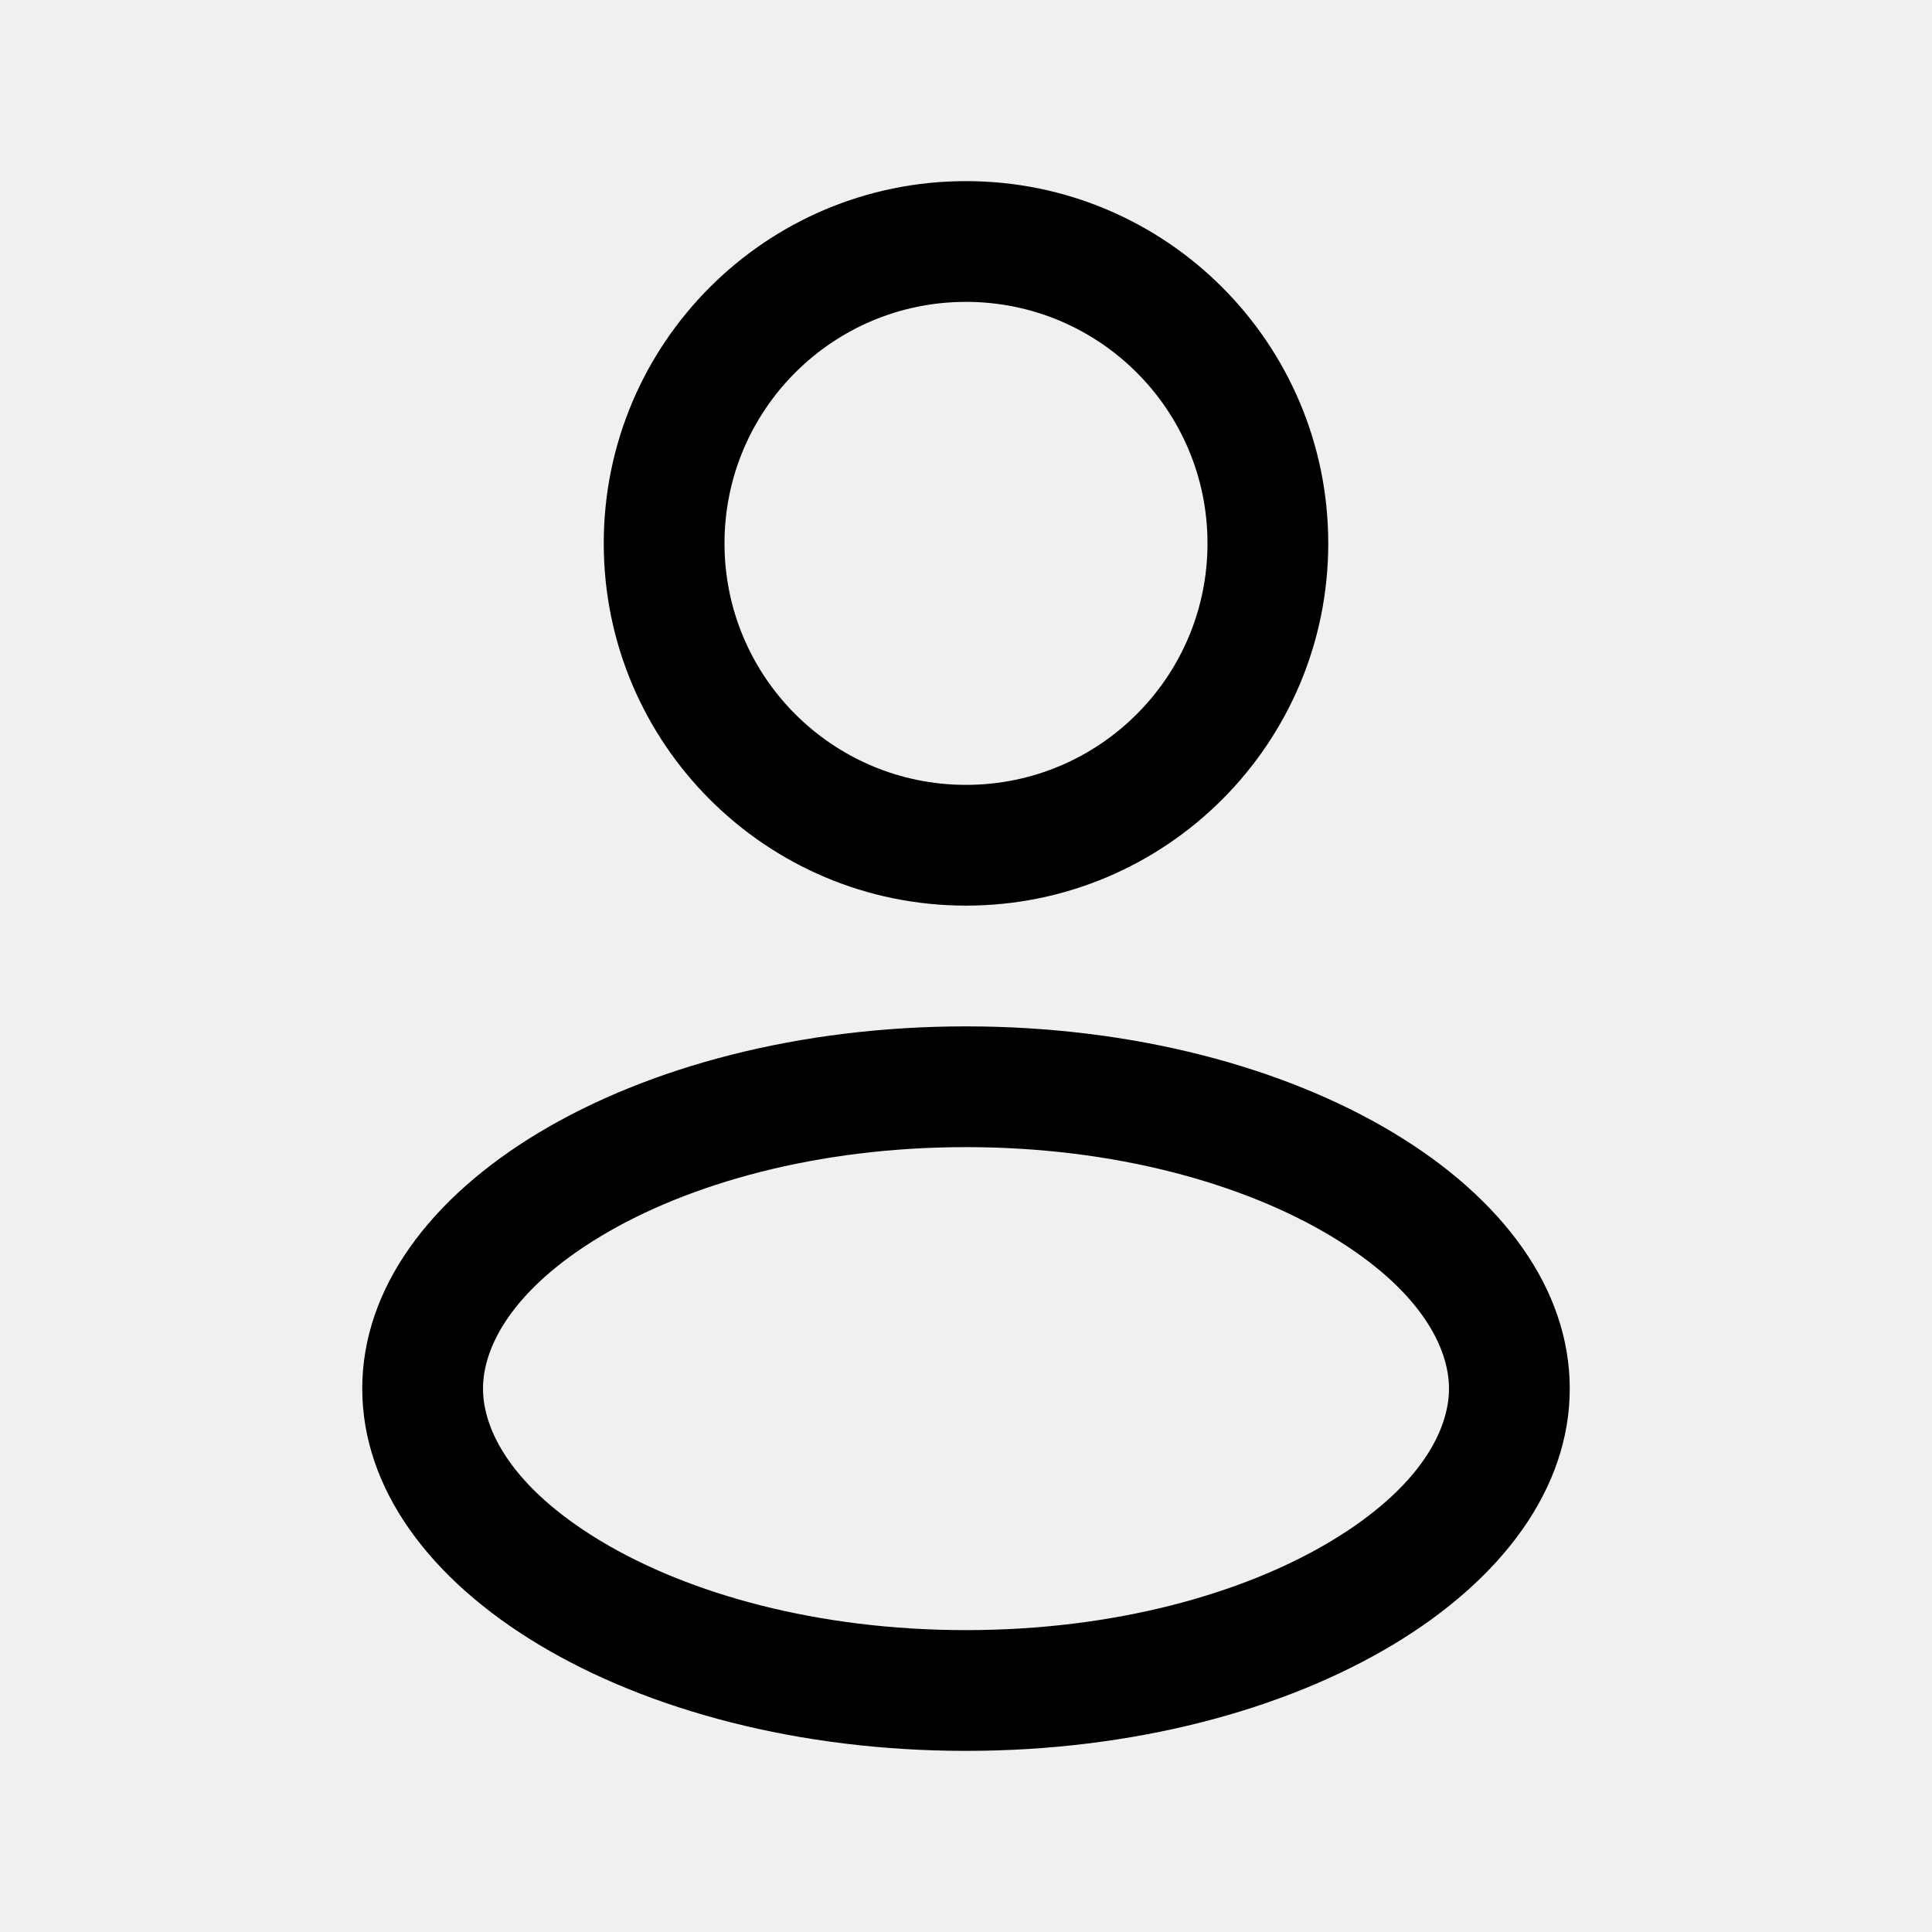
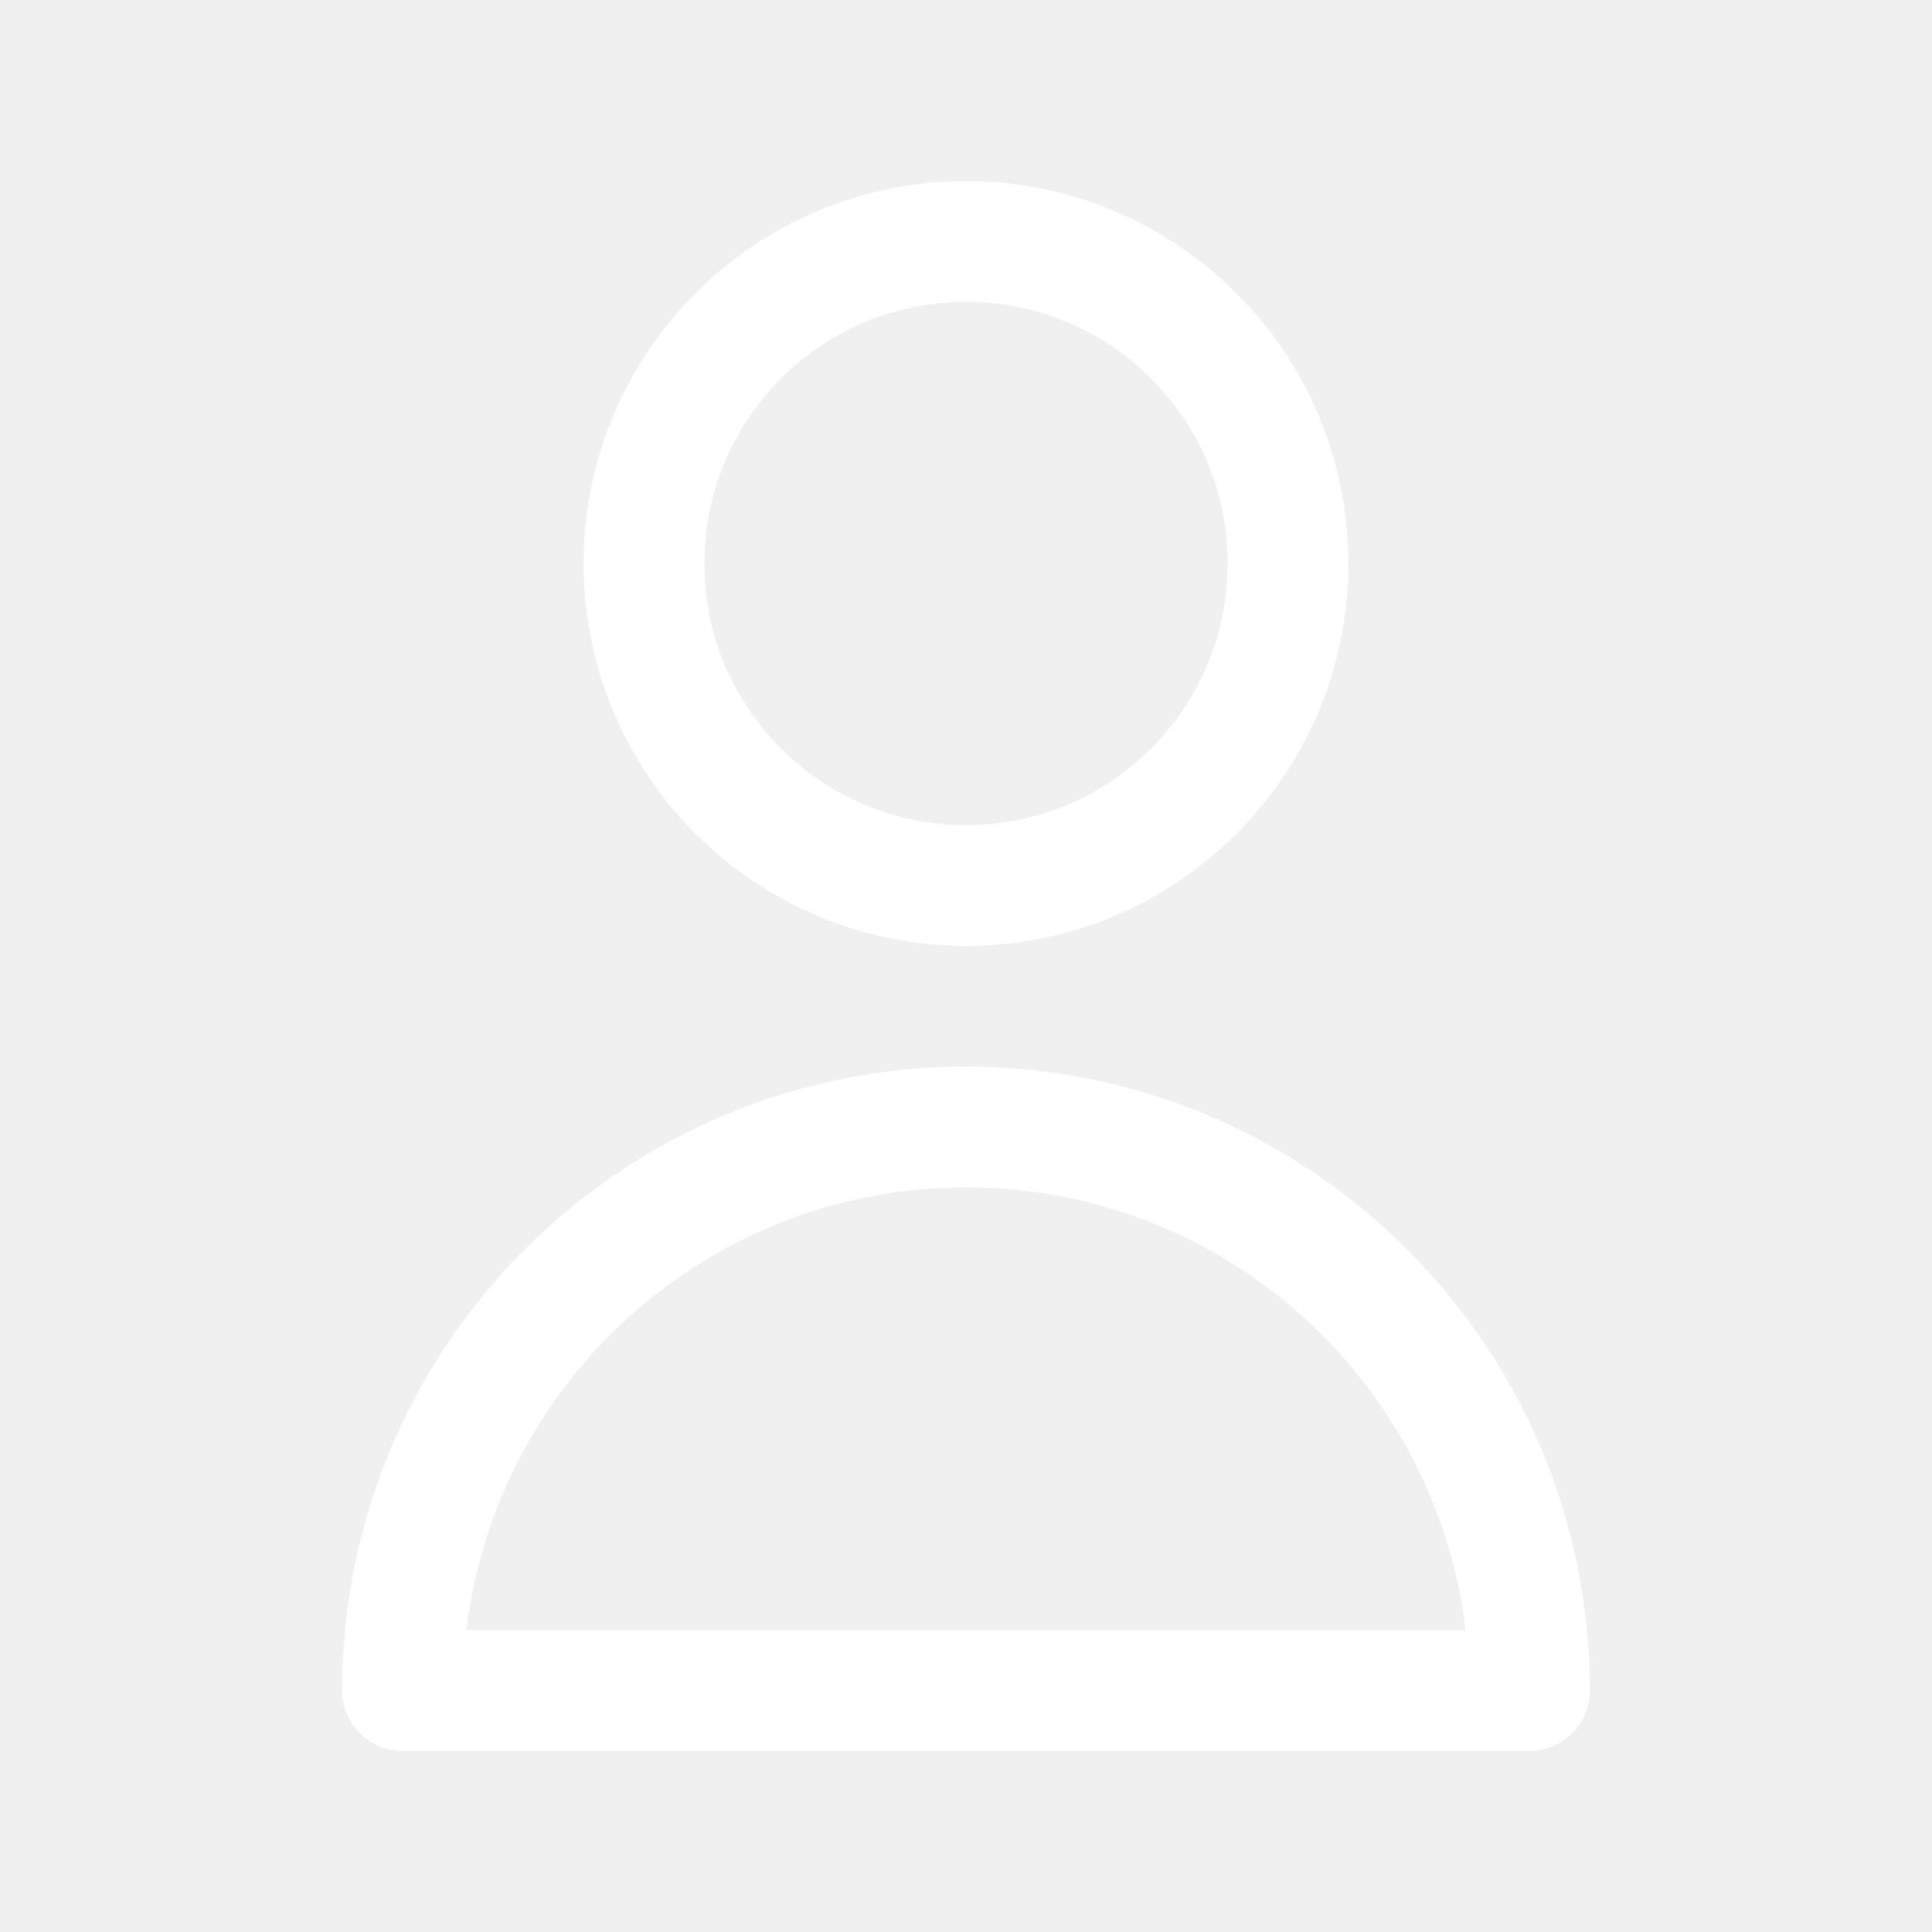
- <svg xmlns="http://www.w3.org/2000/svg" width="24" height="24" viewBox="0 0 24 24">
-   <path fill-rule="evenodd" clip-rule="evenodd" d="M16.5 6.75C16.5 9.235 14.485 11.25 12 11.25C9.515 11.25 7.5 9.235 7.5 6.75C7.5 4.265 9.515 2.25 12 2.25C14.485 2.25 16.5 4.265 16.5 6.75ZM15 6.75C15 8.407 13.657 9.75 12 9.75C10.343 9.75 9 8.407 9 6.75C9 5.093 10.343 3.75 12 3.75C13.657 3.75 15 5.093 15 6.75Z" />
-   <path fill-rule="evenodd" clip-rule="evenodd" d="M19.5 17.25C19.5 19.735 16.142 21.75 12 21.75C7.858 21.75 4.5 19.735 4.5 17.25C4.5 14.765 7.858 12.75 12 12.75C16.142 12.75 19.5 14.765 19.5 17.25ZM18 17.25C18 17.759 17.648 18.476 16.532 19.146C15.444 19.798 13.846 20.25 12 20.25C10.154 20.25 8.555 19.798 7.468 19.146C6.352 18.476 6 17.759 6 17.25C6 16.741 6.352 16.024 7.468 15.354C8.555 14.702 10.154 14.25 12 14.25C13.846 14.25 15.444 14.702 16.532 15.354C17.648 16.024 18 16.741 18 17.25Z" />
+ <svg xmlns="http://www.w3.org/2000/svg" width="24" height="24" viewBox="0 0 24 24" fill="none">
+   <path d="M16 7C16 9.209 14.209 11 12 11C9.791 11 8 9.209 8 7C8 4.791 9.791 3 12 3C14.209 3 16 4.791 16 7Z" stroke="white" stroke-width="1.5" stroke-linecap="round" stroke-linejoin="round" />
+   <path d="M12 14C8.134 14 5 17.134 5 21H19C19 17.134 15.866 14 12 14Z" stroke="white" stroke-width="1.5" stroke-linecap="round" stroke-linejoin="round" />
</svg>
